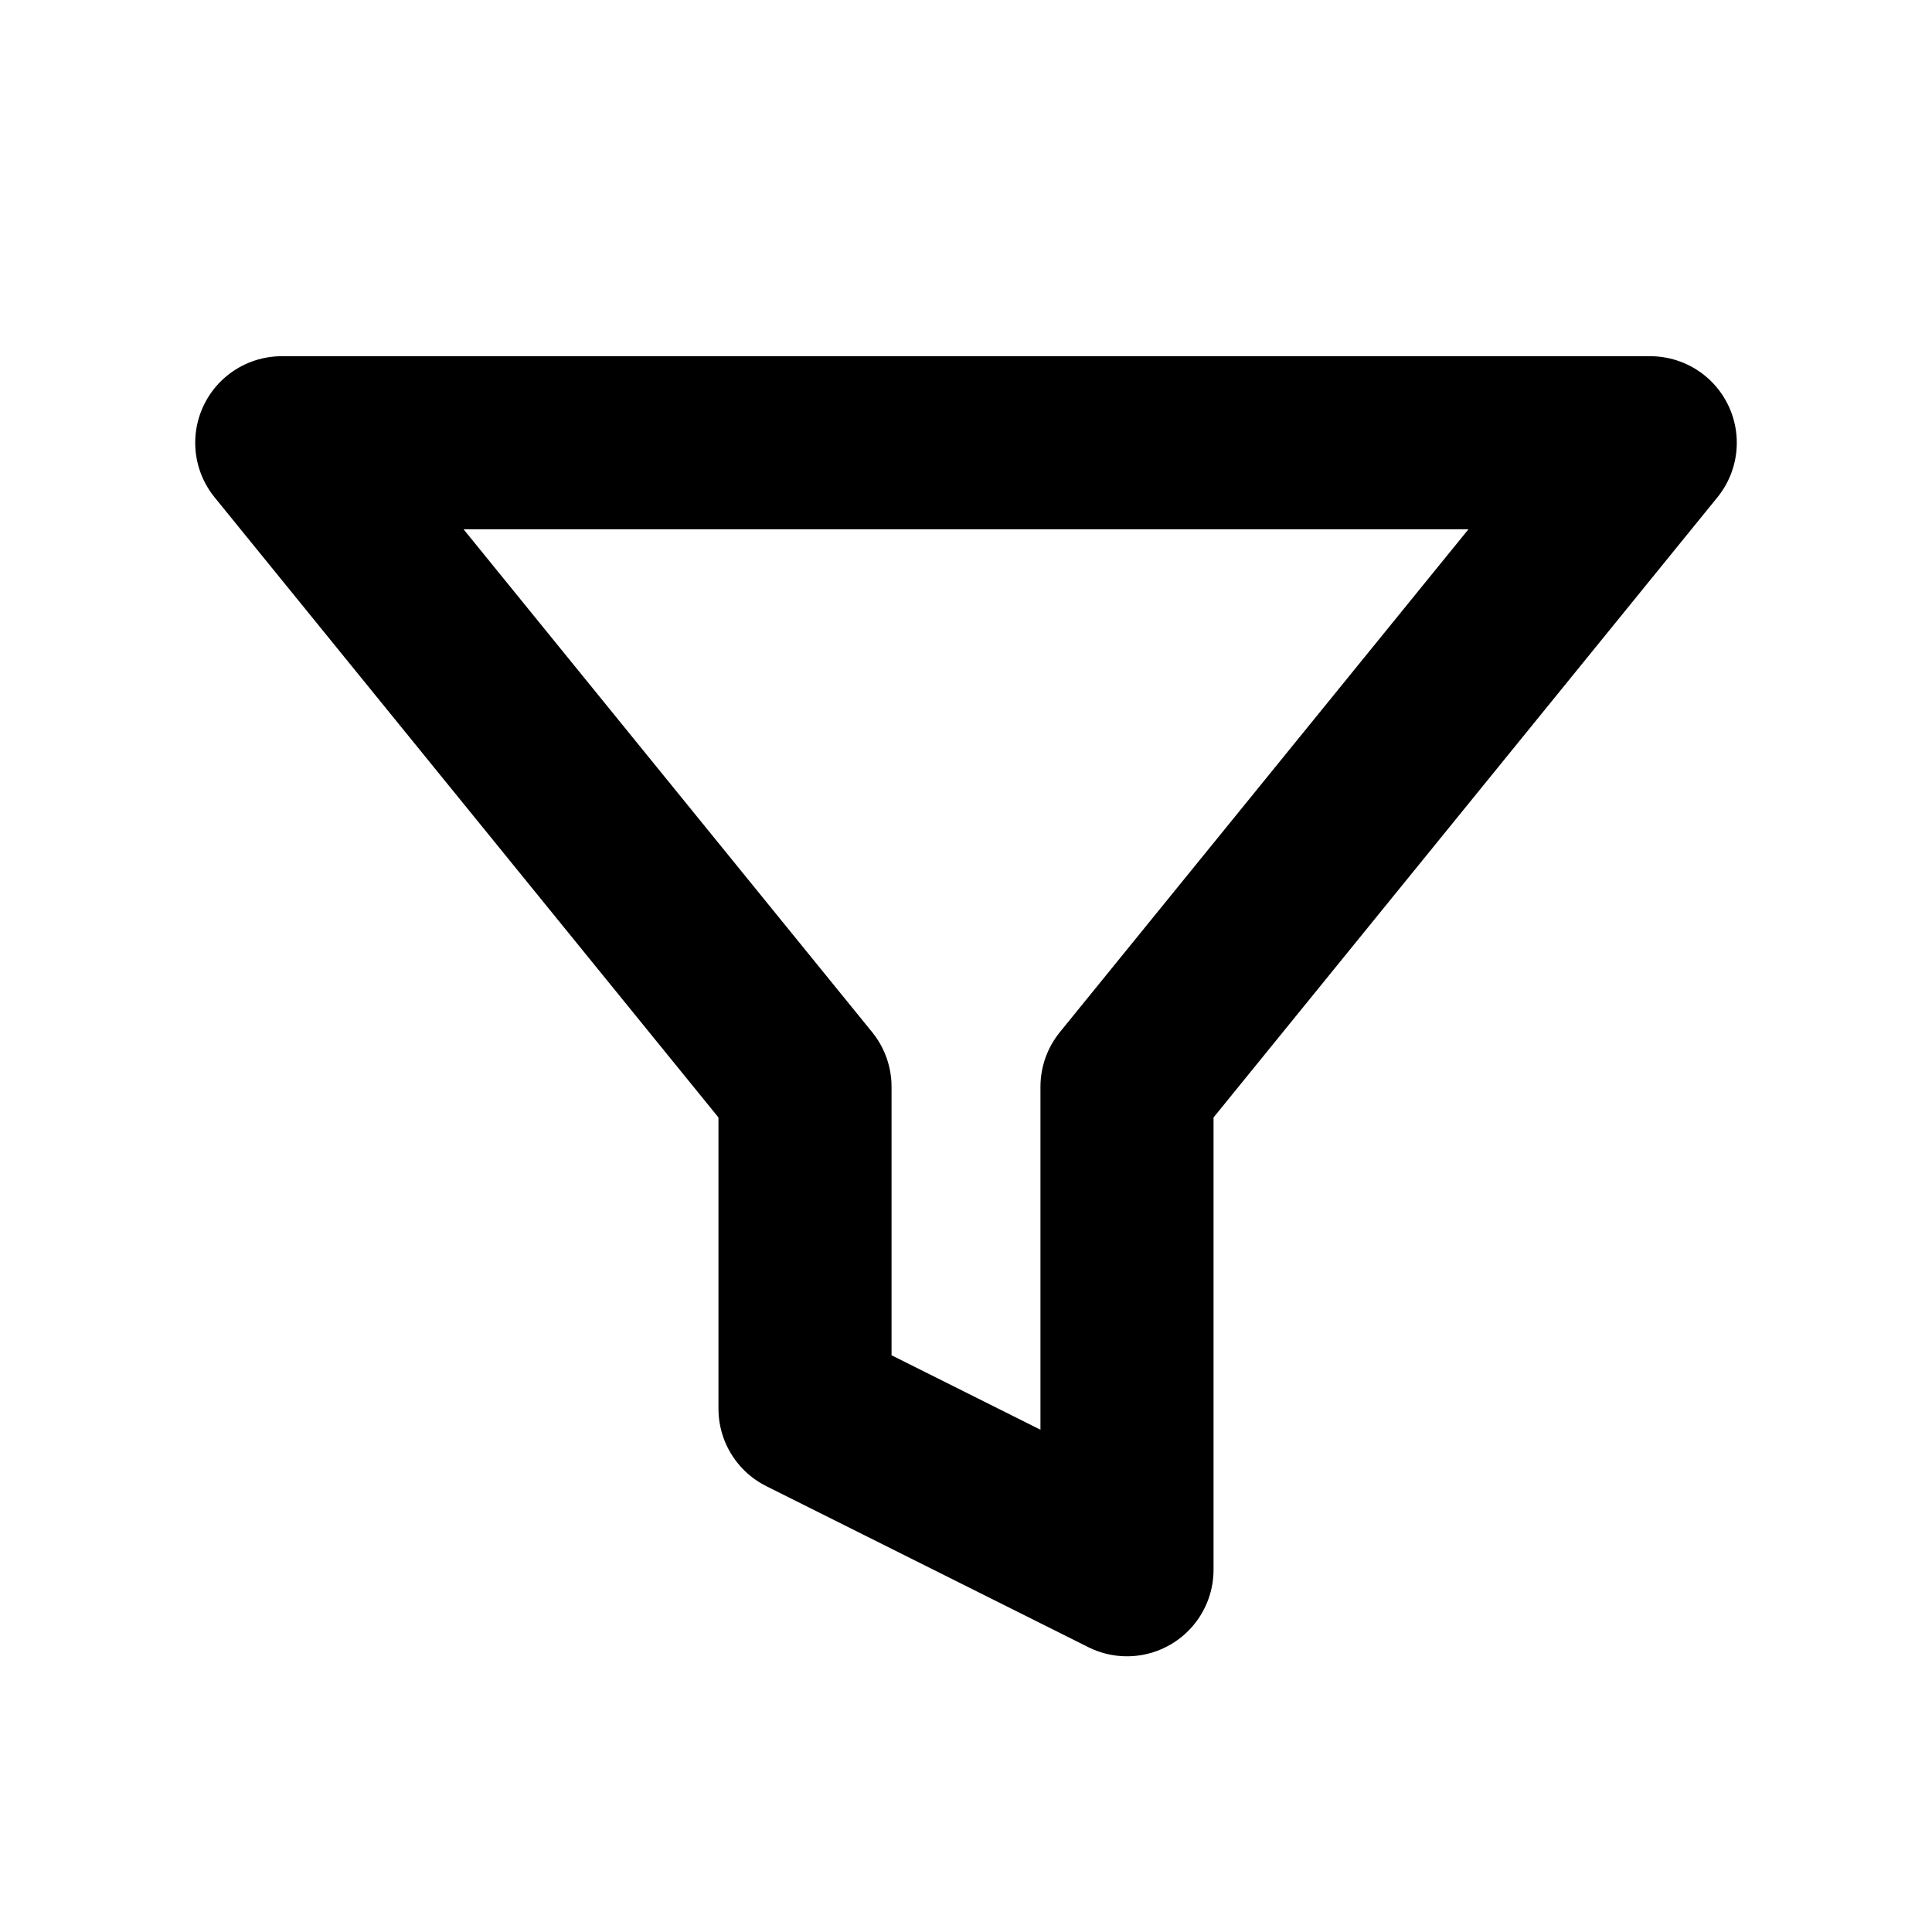
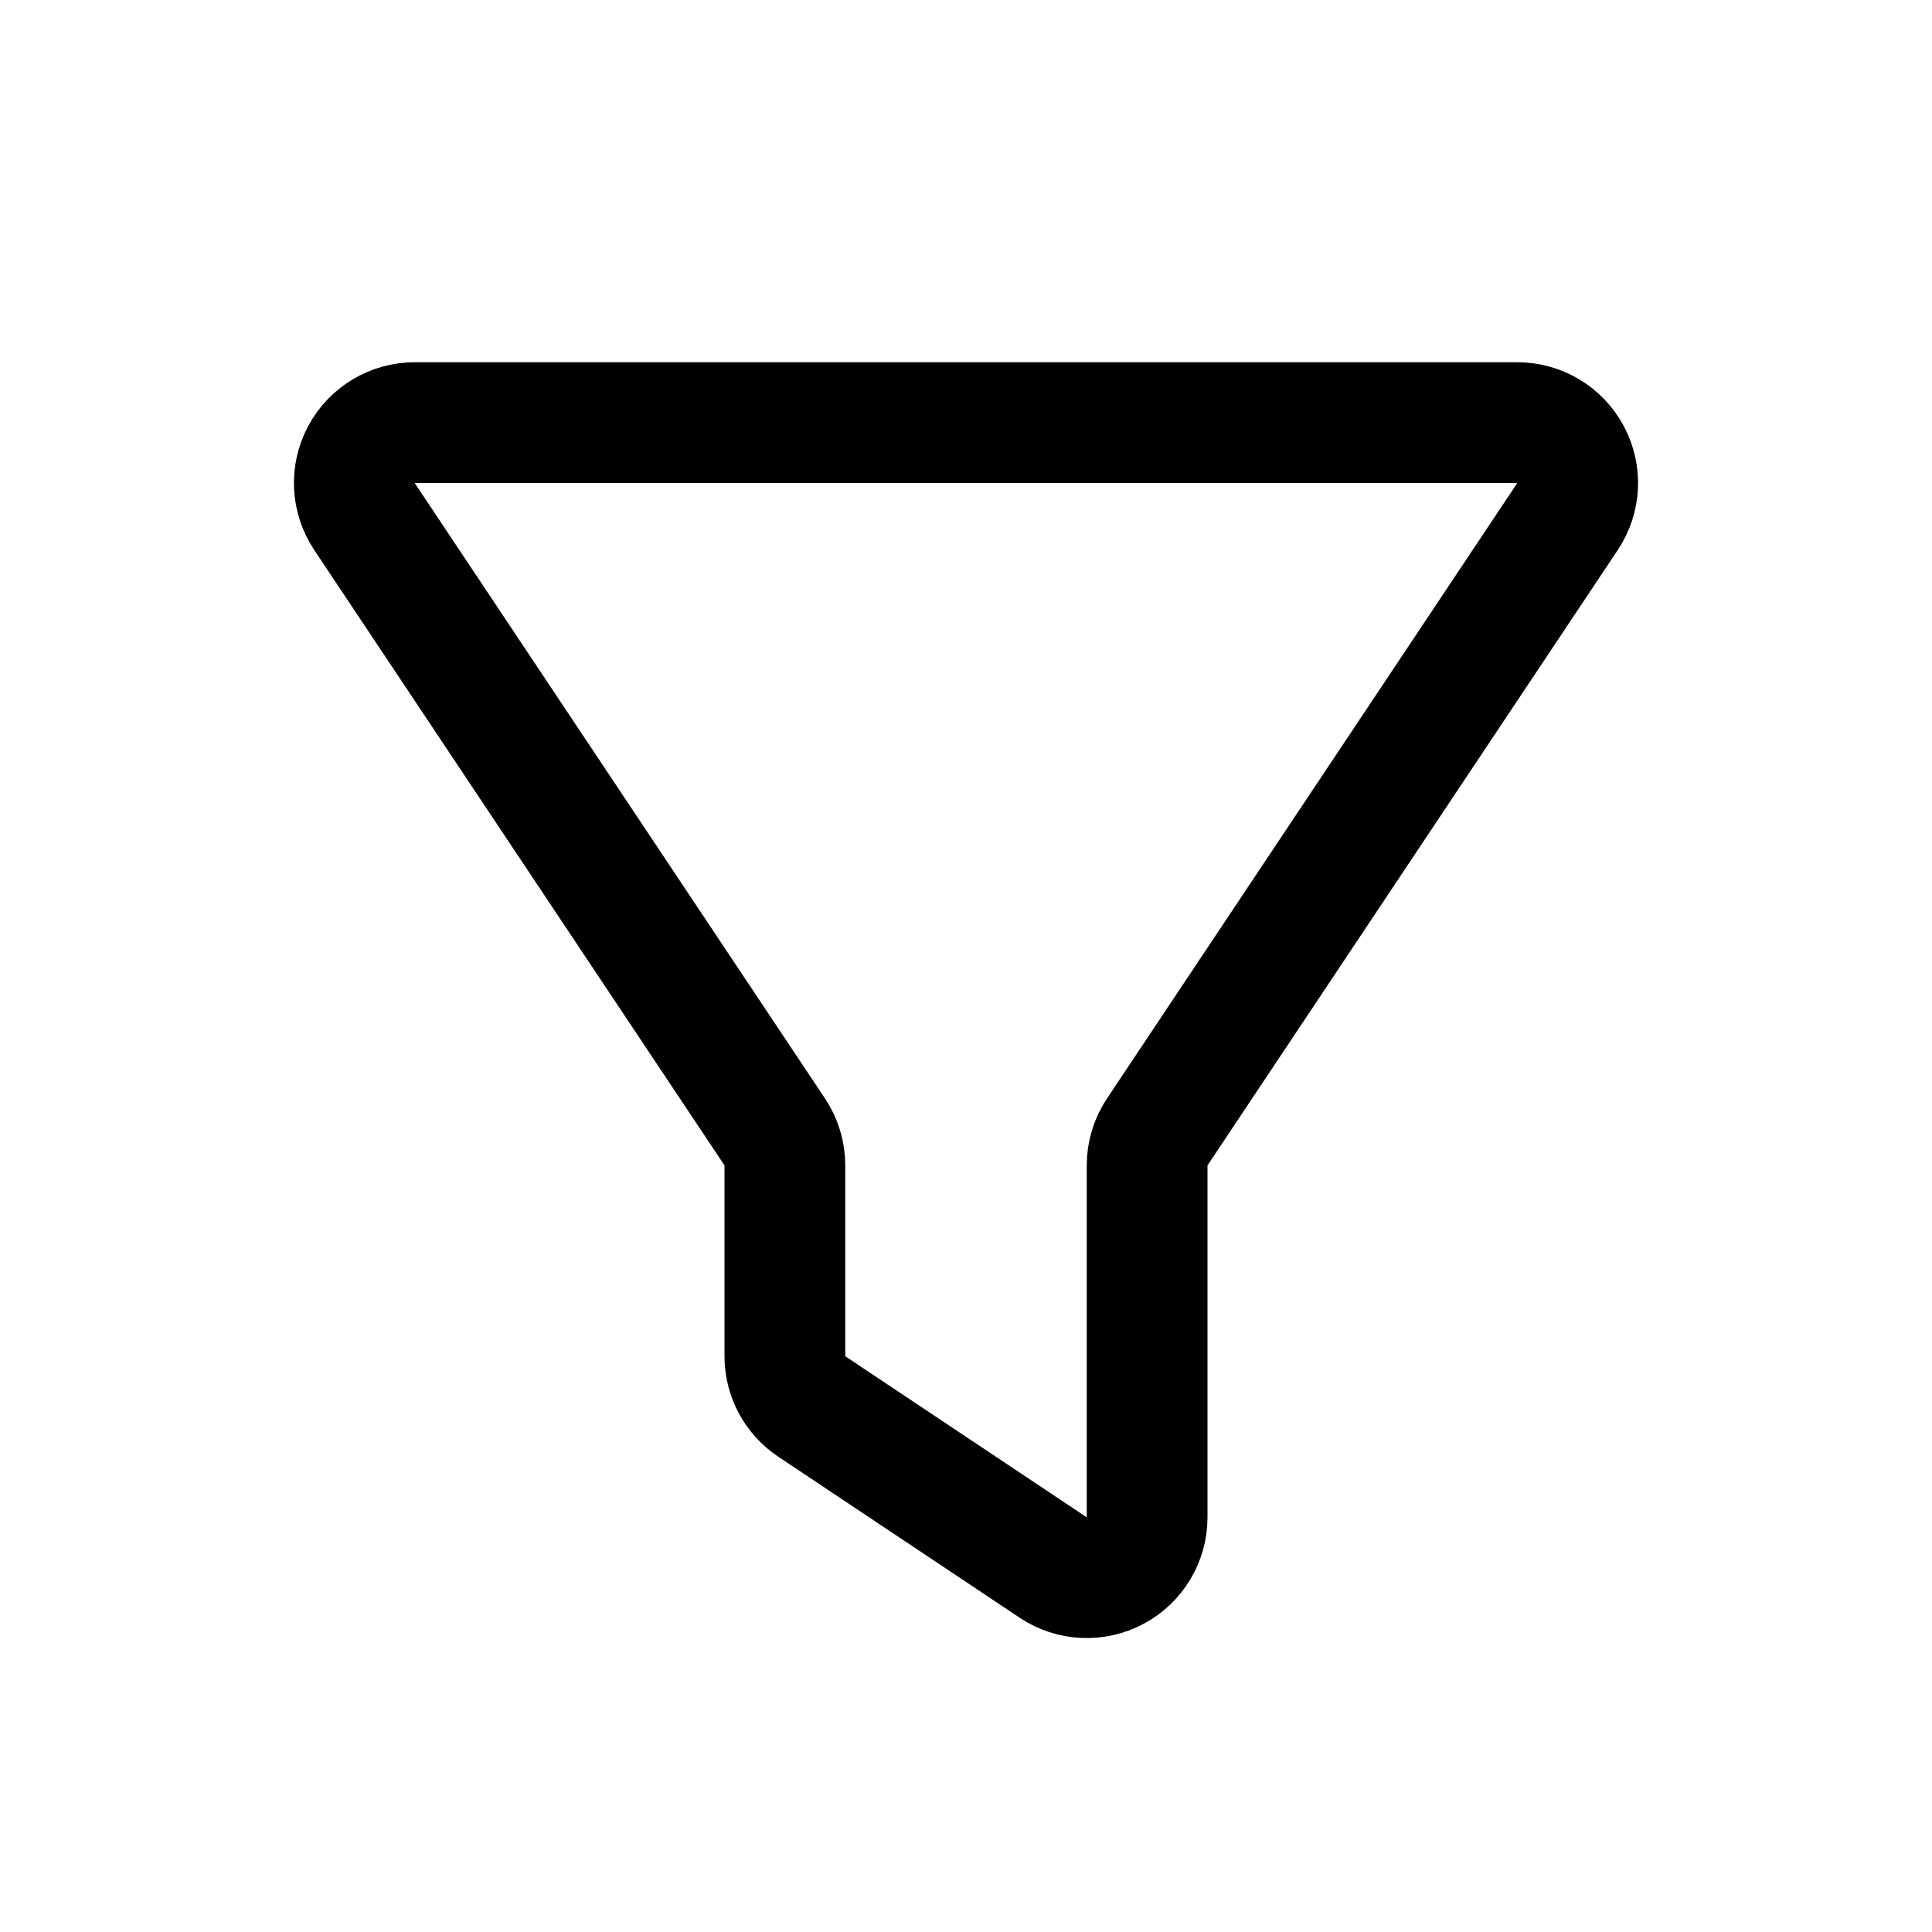
- <svg xmlns="http://www.w3.org/2000/svg" width="16" height="16" viewBox="0 0 24 24">
-   <path fill="none" stroke="#000" stroke-width="2.15" stroke-linecap="round" stroke-linejoin="round" d="M3.5 5.5h17l-6.5 8v6l-4-2v-4z" />
+ <svg xmlns="http://www.w3.org/2000/svg" width="16" height="16" viewBox="0 0 16 16">
+   <path fill="none" stroke="#000" stroke-width="1" stroke-linecap="round" stroke-linejoin="round" d="M3.434 3.5L12.566 3.5A0.5 0.5 0 0 1 12.982 4.277L9.584 9.374A0.5 0.5 0 0 0 9.5 9.651L9.5 12.566A0.5 0.5 0 0 1 8.723 12.982L6.723 11.648A0.5 0.5 0 0 1 6.5 11.232L6.5 9.651A0.5 0.5 0 0 0 6.416 9.374L3.018 4.277A0.5 0.5 0 0 1 3.434 3.5Z" />
</svg>
